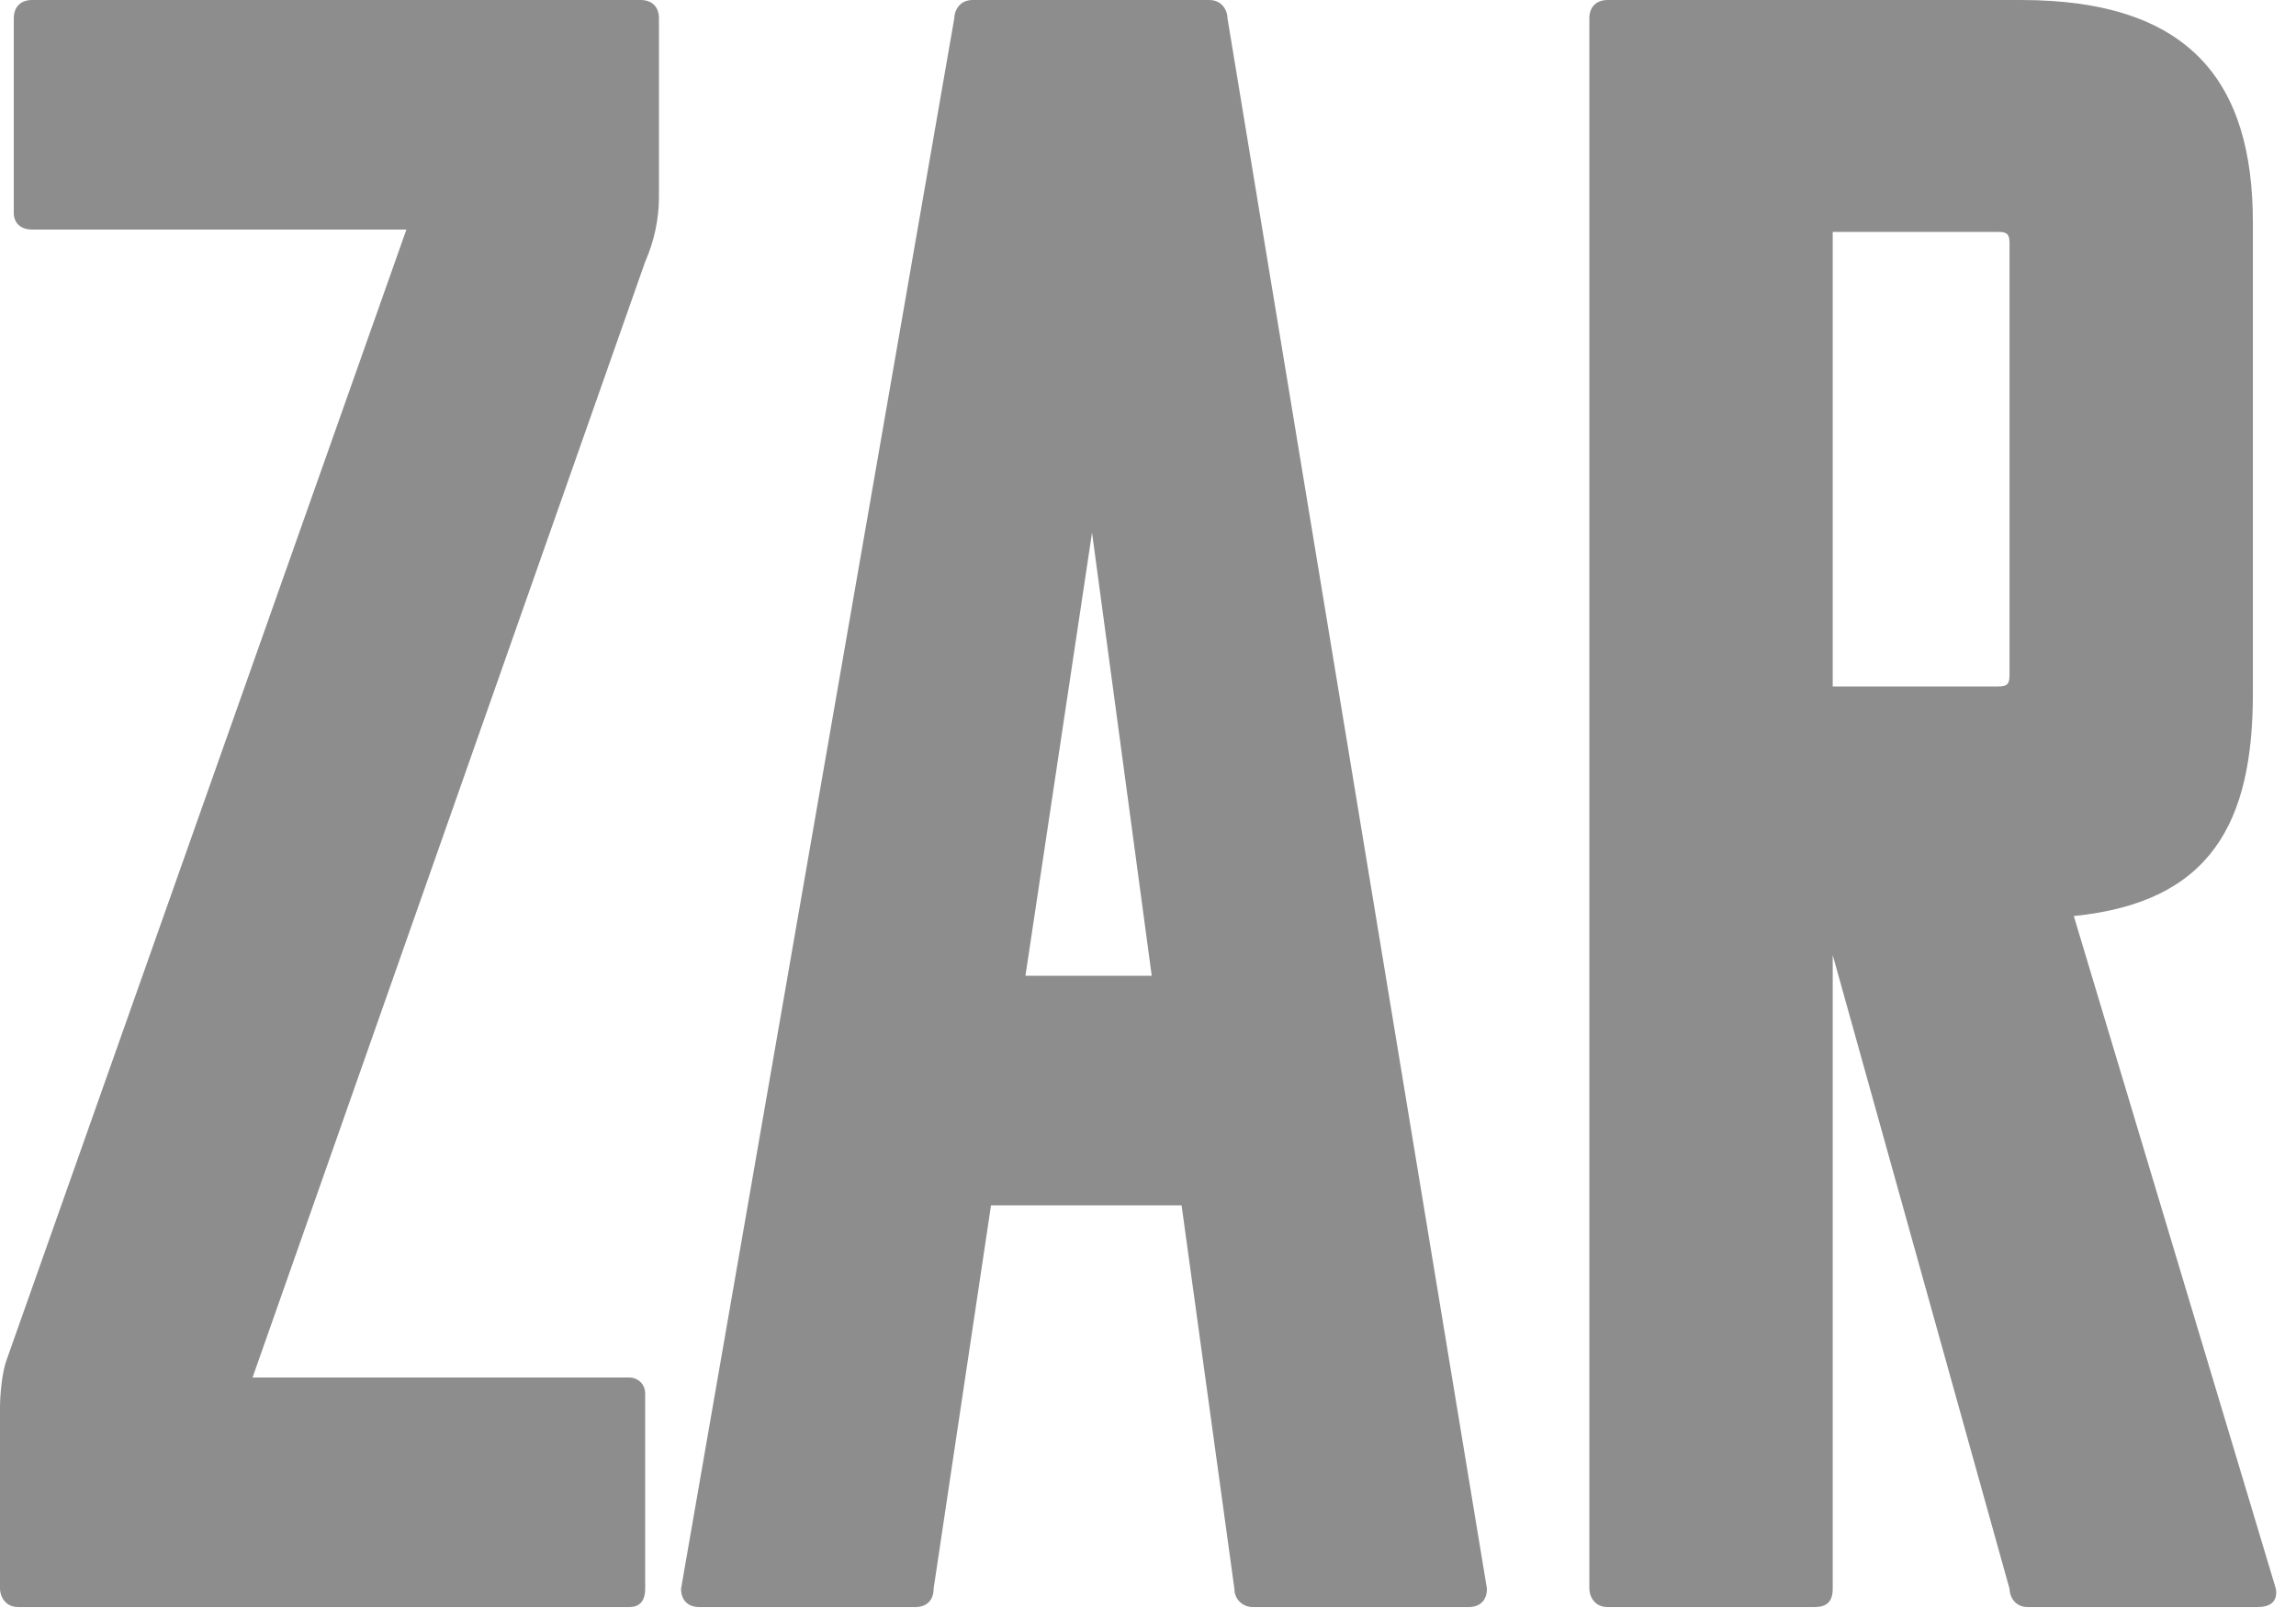
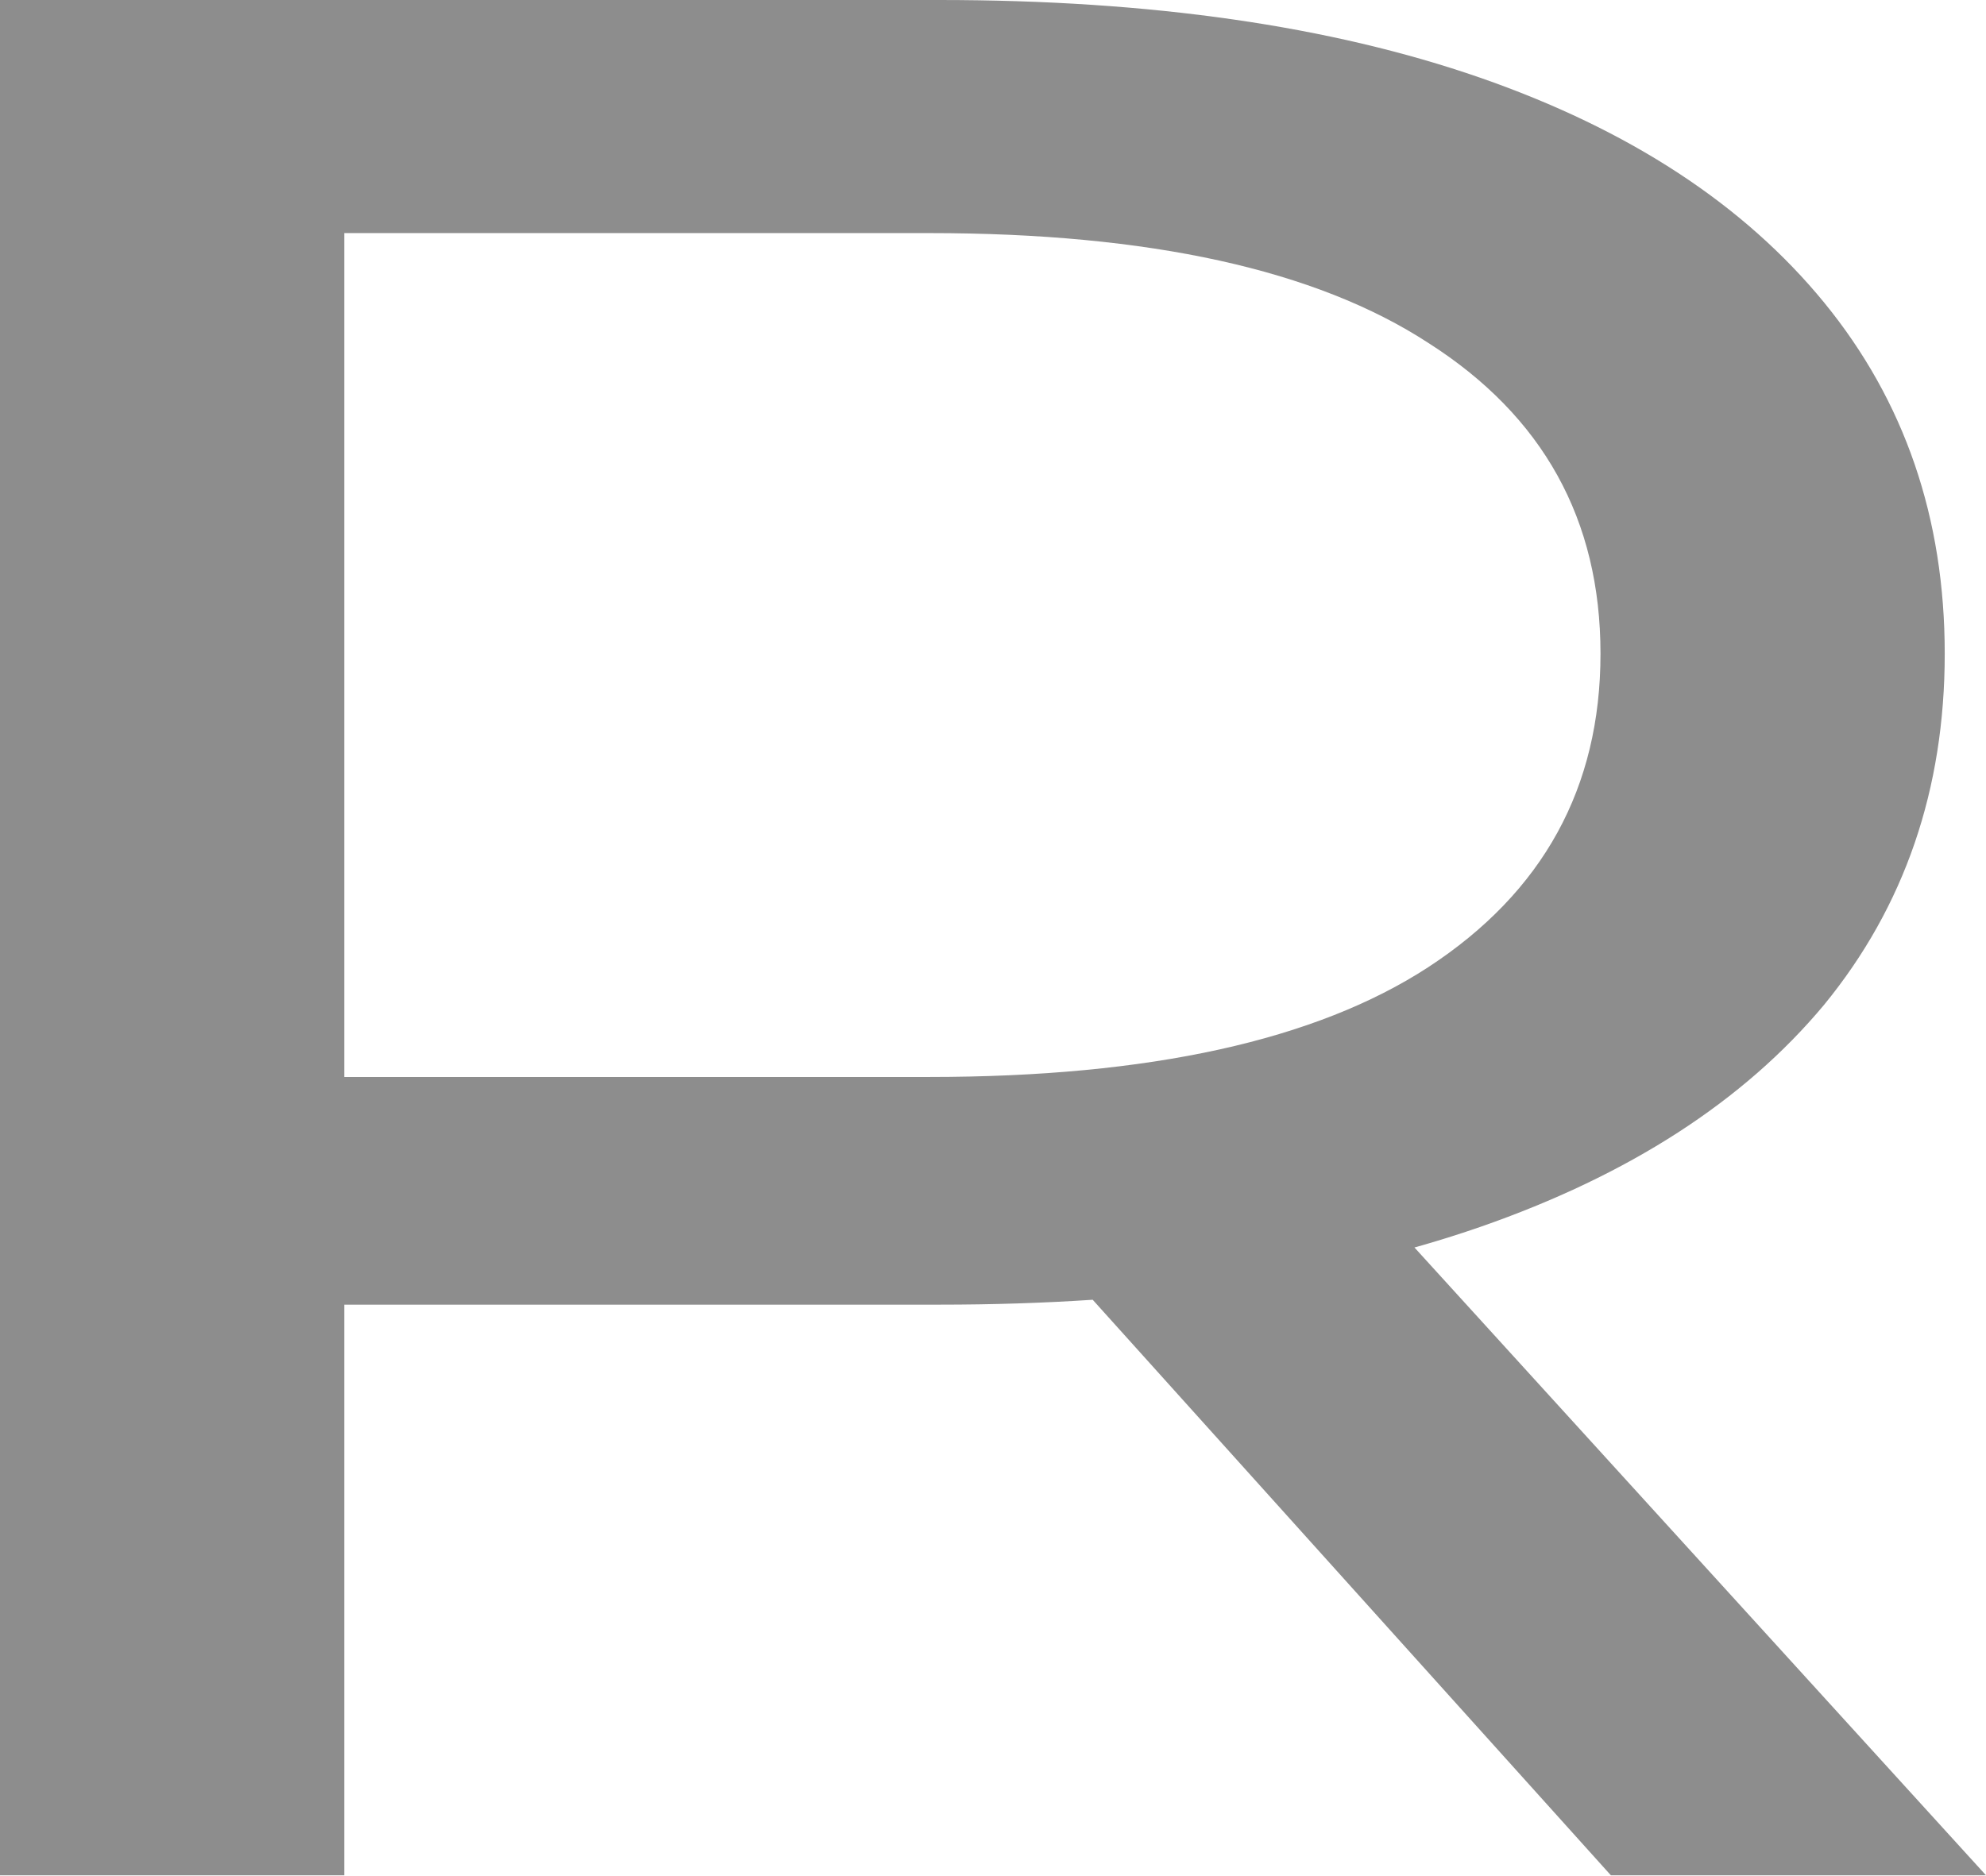
- <svg xmlns="http://www.w3.org/2000/svg" height="17" viewBox="0 0 40 28" fill="none">
-   <path d="M39.329 28H35.329C35.089 28 35.009 27.8 35.009 27.68L31.929 16.64V27.68C31.929 27.92 31.809 28 31.609 28H28.009C27.769 28 27.689 27.8 27.689 27.68V0.32C27.689 0.12 27.809 0 28.009 0H35.209C38.169 0 39.249 1.44 39.249 3.88V12.08C39.249 14.32 38.529 15.72 36.129 15.96L39.649 27.68C39.689 27.92 39.529 28 39.329 28ZM34.809 4.04H31.929V11.96H34.809C34.969 11.96 35.009 11.92 35.009 11.76V4.24C35.009 4.08 34.969 4.04 34.809 4.04Z" fill="#8D8D8D" />
-   <path d="M16.945 0H21.065C21.305 0 21.385 0.2 21.385 0.32L25.905 27.68C25.905 27.88 25.785 28 25.585 28H21.825C21.665 28 21.505 27.88 21.505 27.68L20.585 21H17.265L16.265 27.68C16.265 27.88 16.145 28 15.945 28H12.185C11.985 28 11.865 27.88 11.865 27.68L16.625 0.32C16.625 0.2 16.705 0 16.945 0ZM19.025 9.28L17.865 17H20.065L19.025 9.28Z" fill="#8D8D8D" />
-   <path d="M11.24 4.56L4.4 24H10.96C11.12 24 11.24 24.12 11.24 24.28V27.68C11.24 27.92 11.12 28 10.96 28H0.32C0.08 28 0 27.8 0 27.68V24.52C0 24.28 0.04 23.88 0.12 23.68L7.08 4H0.56C0.32 4 0.24 3.84 0.24 3.72V0.32C0.24 0.12 0.36 0 0.56 0H11.16C11.36 0 11.48 0.12 11.48 0.32V3.44C11.48 3.8 11.4 4.2 11.24 4.56Z" fill="#8D8D8D" />
+ <svg xmlns="http://www.w3.org/2000/svg" width="18" height="17" viewBox="0 0 18 17" fill="none">
+   <path d="M0 17V0H8.516C10.43 0 12.062 0.235 13.414 0.704C14.766 1.174 15.806 1.854 16.534 2.744C17.262 3.635 17.626 4.695 17.626 5.926C17.626 7.156 17.262 8.217 16.534 9.107C15.806 9.981 14.766 10.653 13.414 11.123C12.062 11.592 10.43 11.827 8.516 11.827H1.716L3.12 10.71V17H0ZM14.6 17L9.047 10.831H12.385L18 17H14.6ZM3.12 10.953L1.716 9.763H8.423C10.419 9.763 11.927 9.431 12.946 8.767C13.986 8.087 14.506 7.14 14.506 5.926C14.506 4.711 13.986 3.772 12.946 3.109C11.927 2.445 10.419 2.113 8.423 2.113H1.716L3.12 0.899V10.953Z" fill="#8D8D8D" />
</svg>
